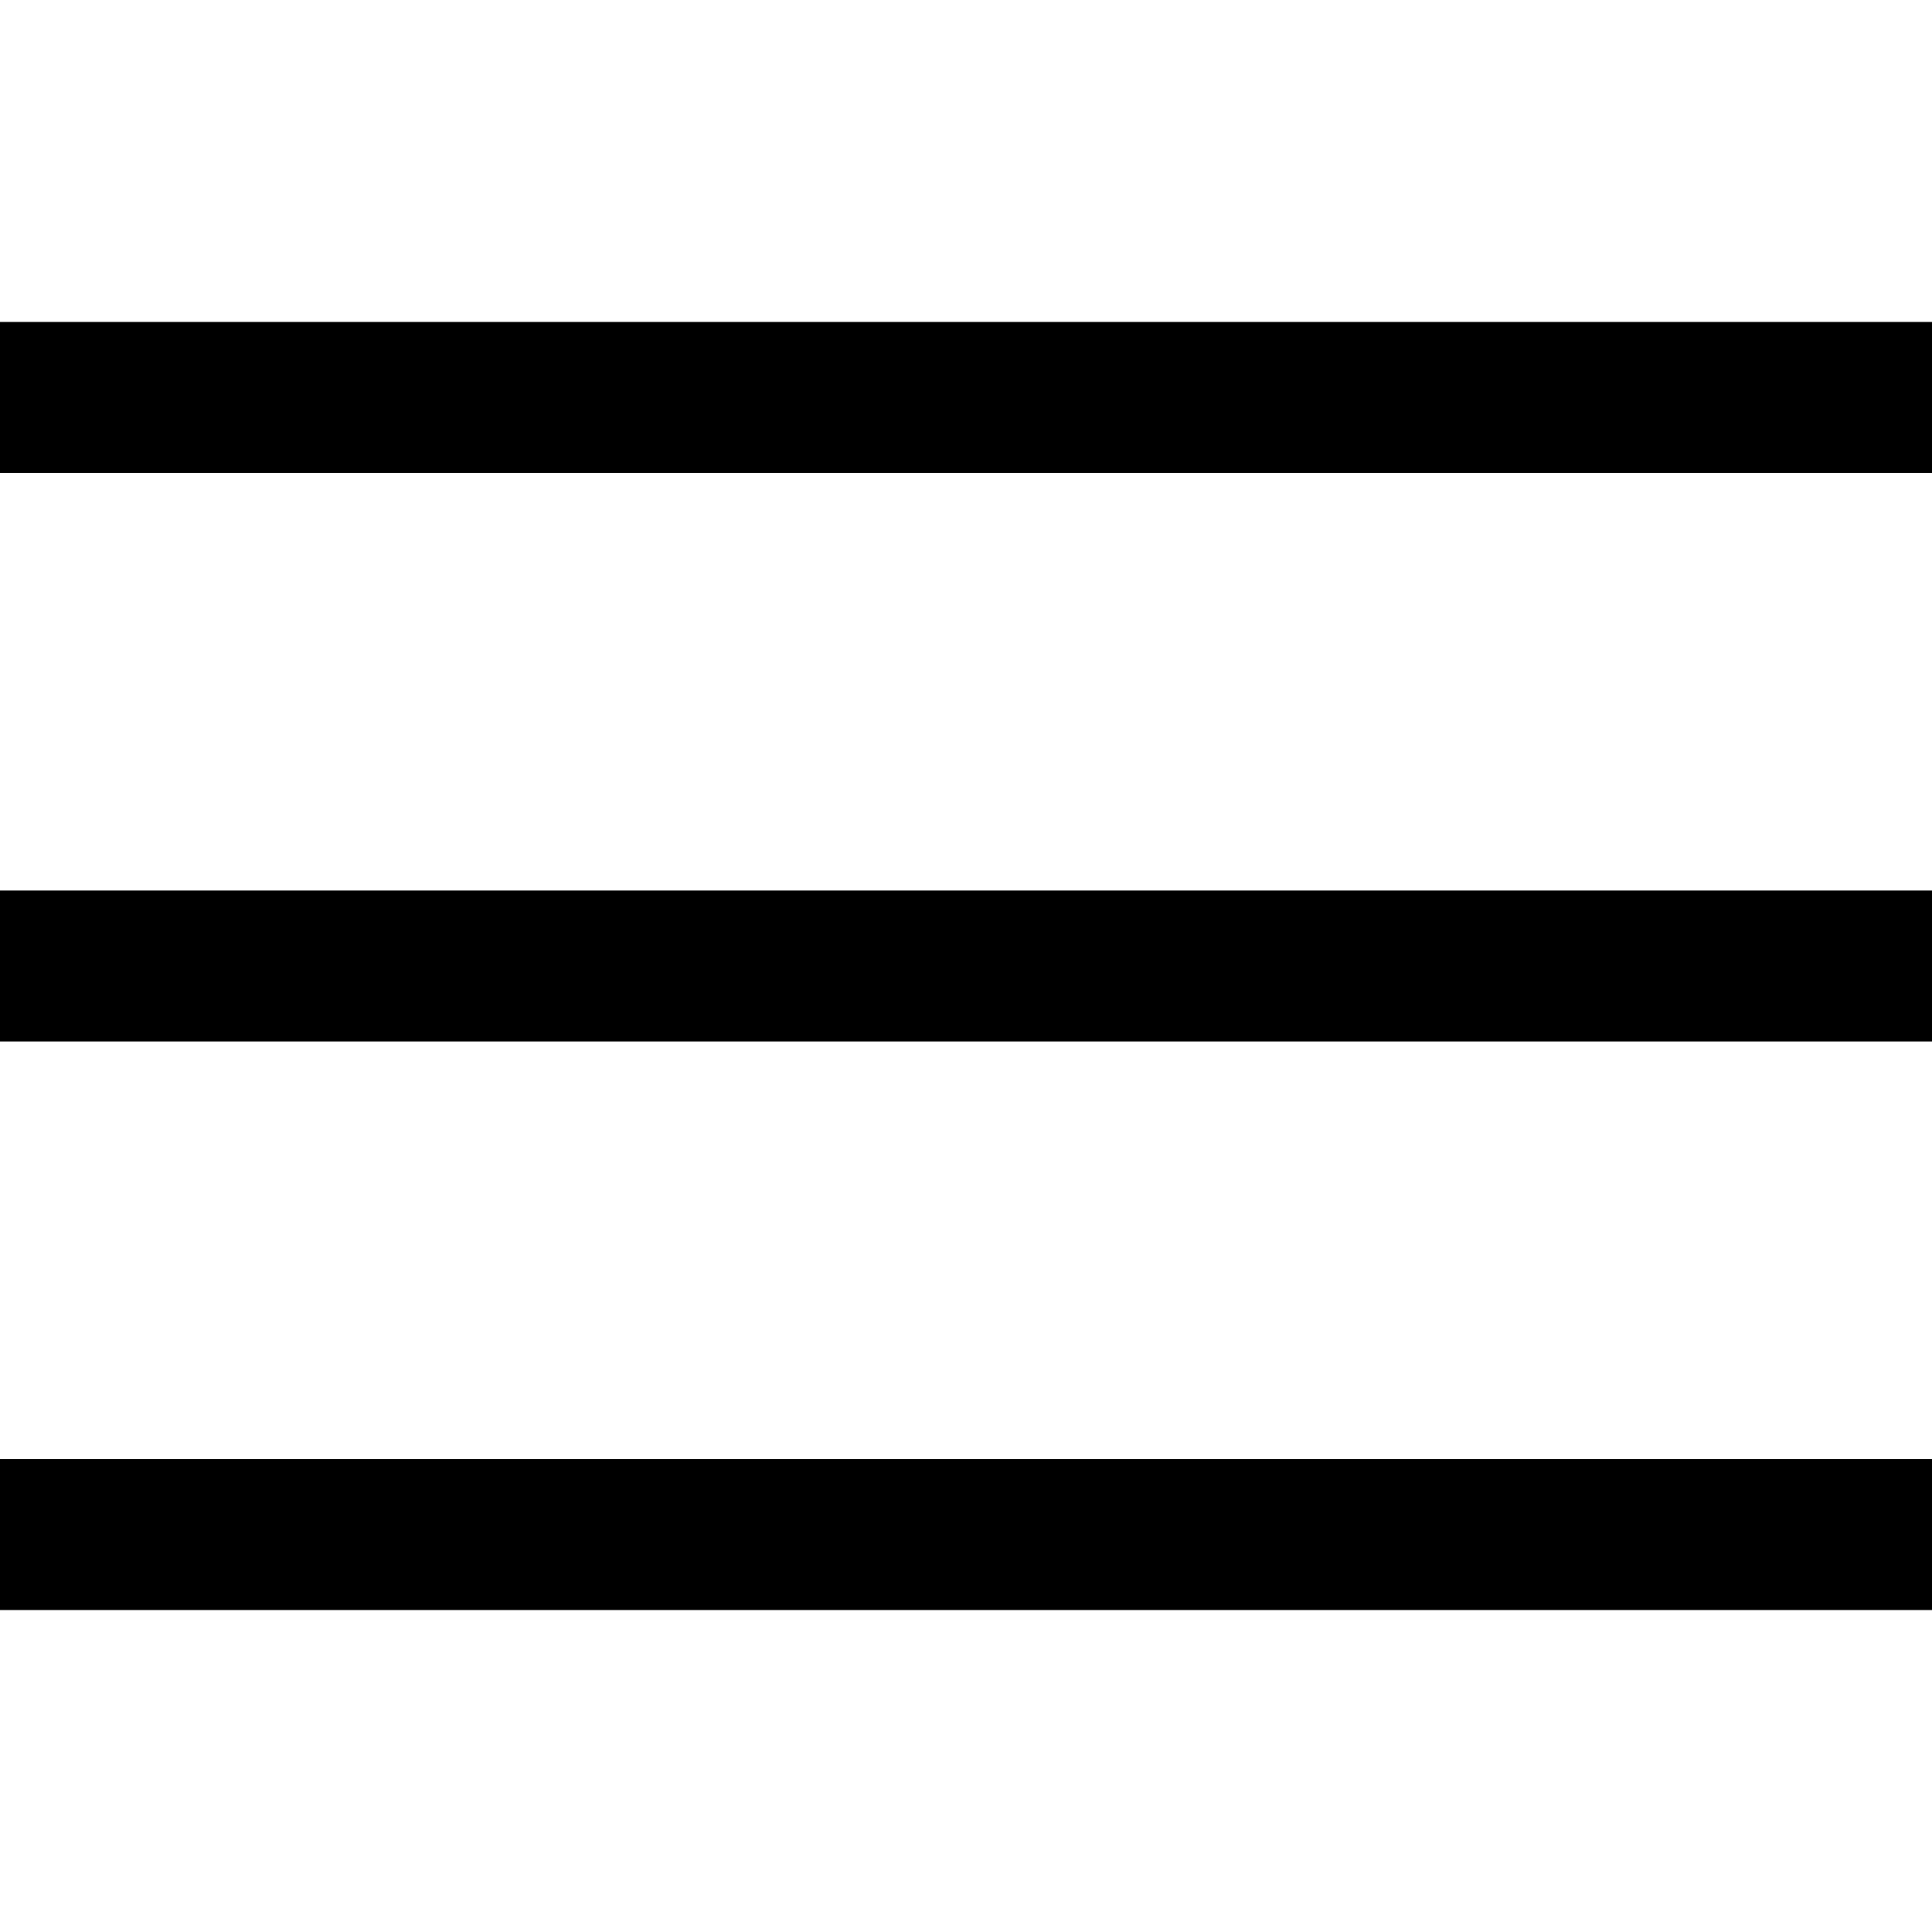
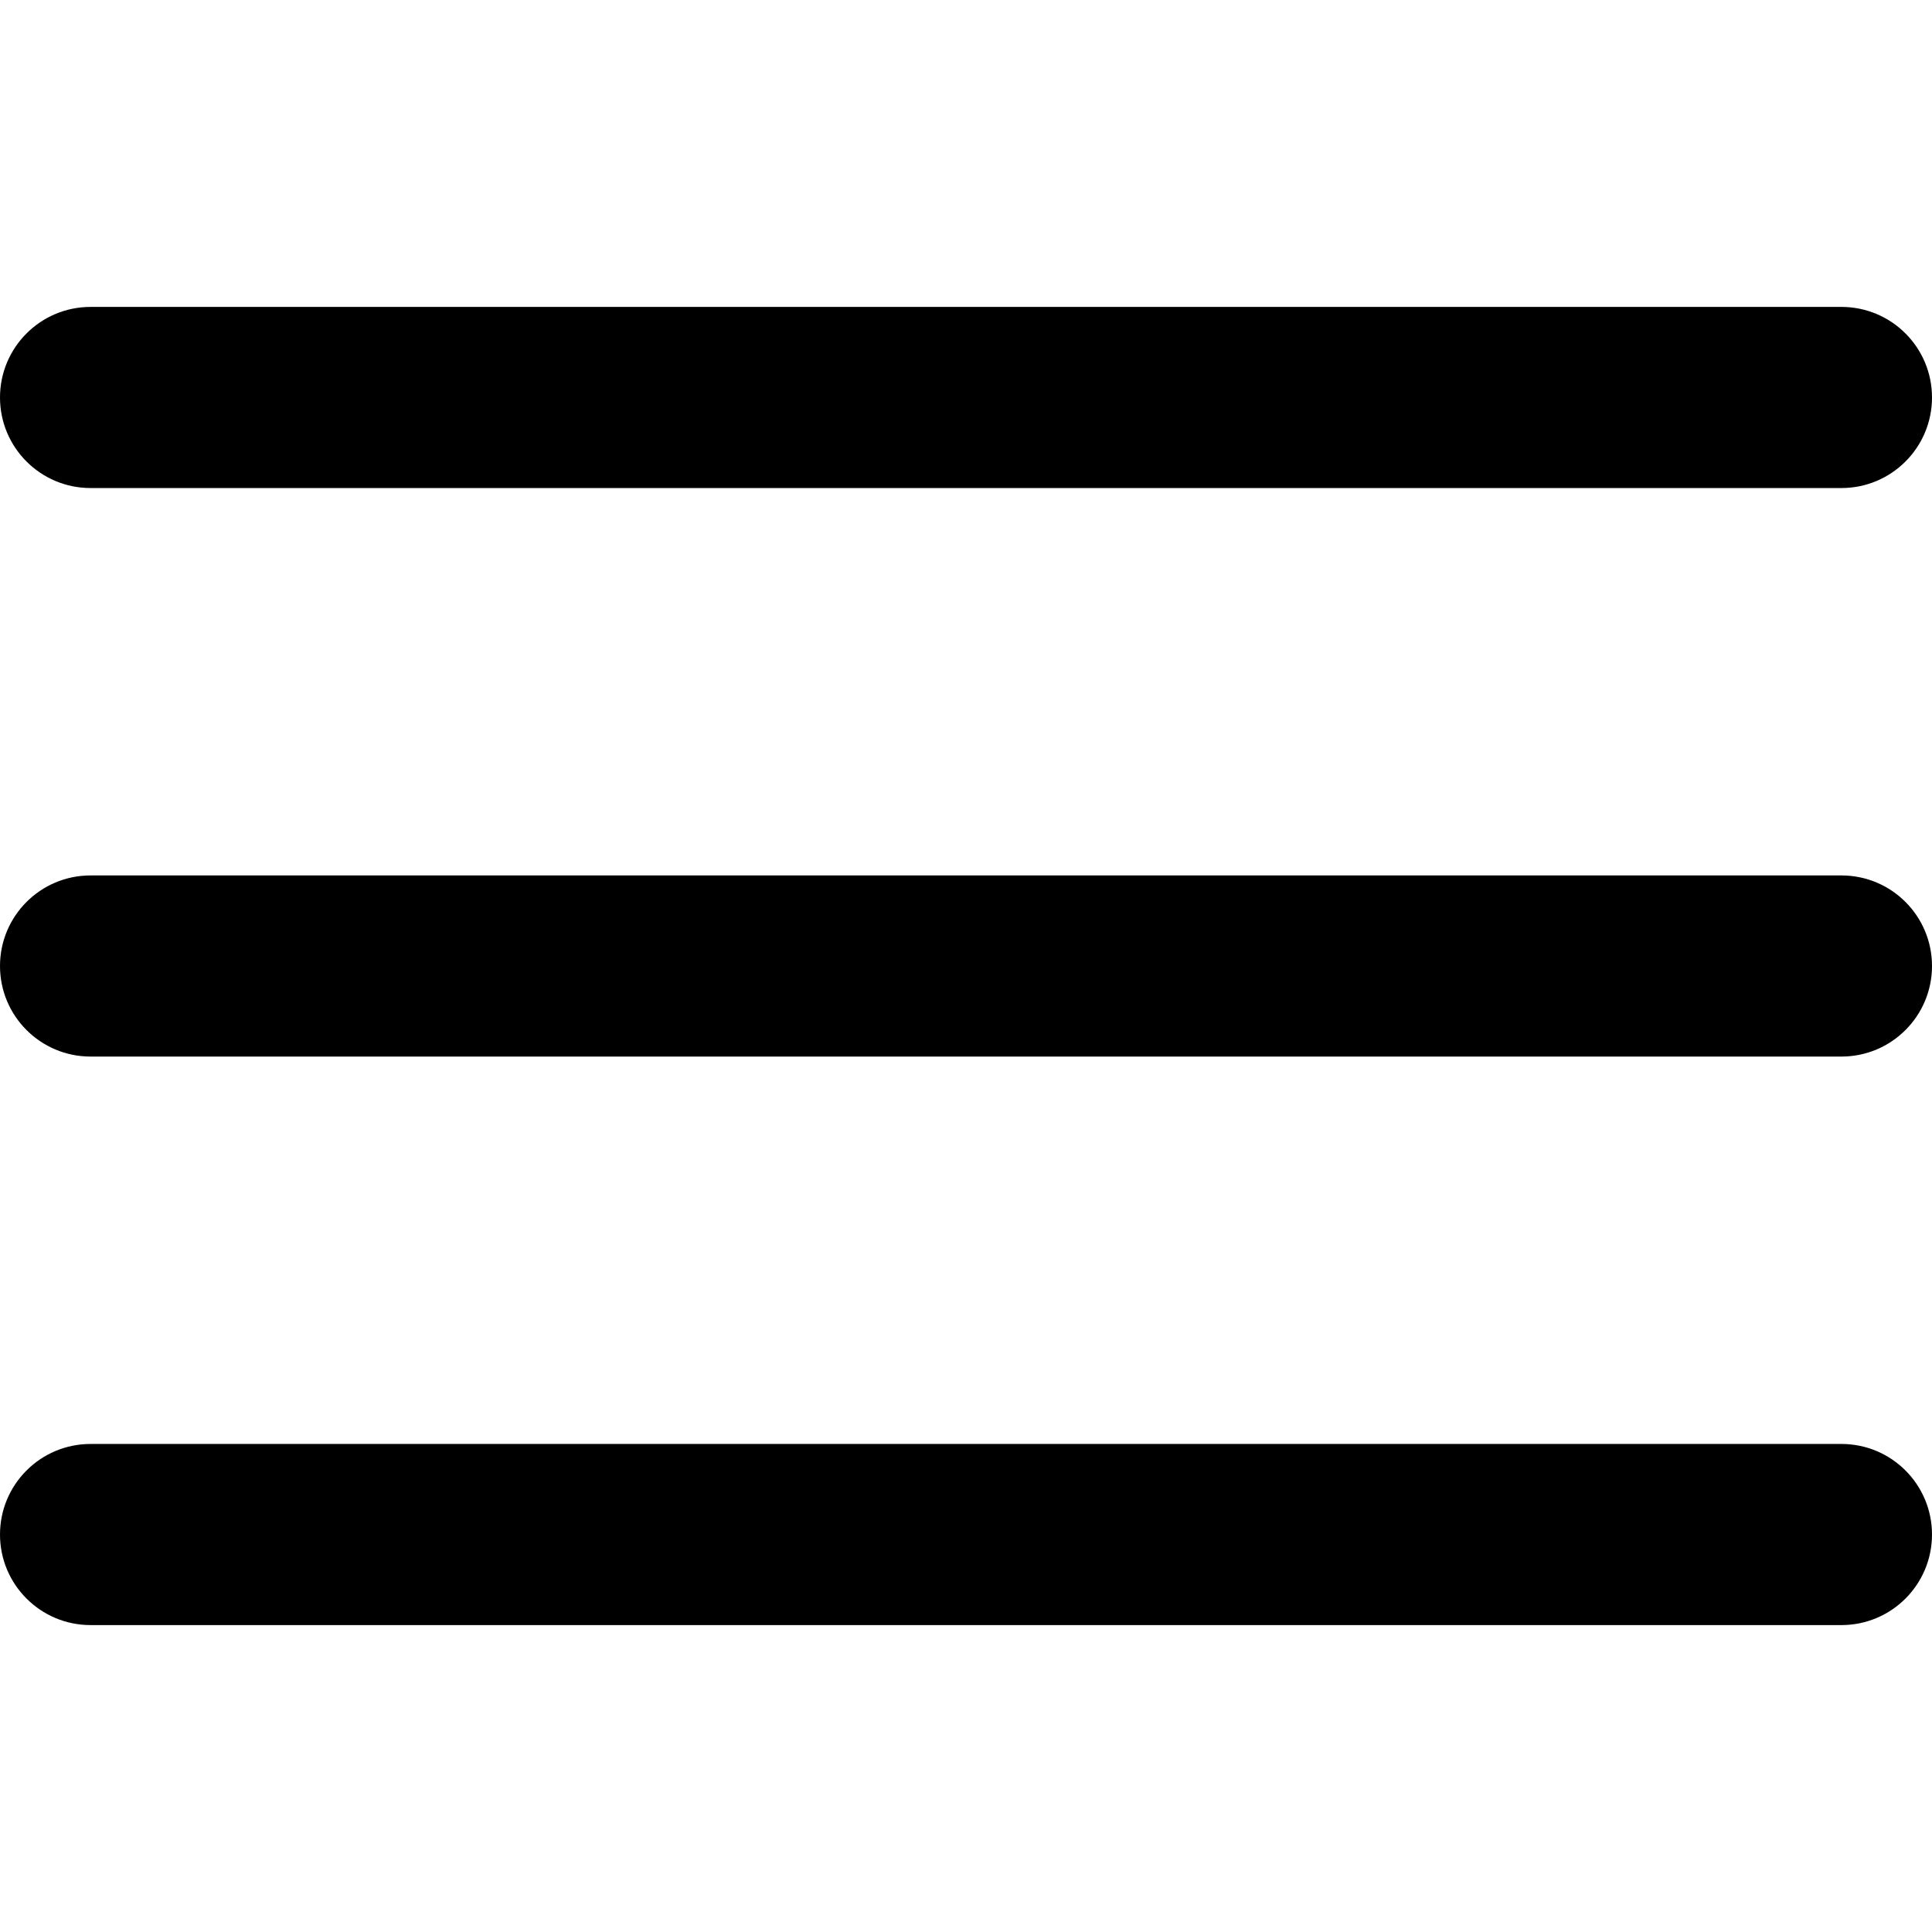
- <svg xmlns="http://www.w3.org/2000/svg" viewBox="0 0 512 512" version="1.1" id="svg158">
-   <defs id="defs149">
-     <style id="style147">.cls-1{stroke:#000;stroke-linecap:round;stroke-linejoin:round;stroke-width:32px;}</style>
-   </defs>
-   <g id="menu" style="display:none;opacity:0.367">
-     <line class="cls-1" x1="16" y1="256" x2="496" y2="256" id="line151" />
-     <line class="cls-1" x1="16" y1="112" x2="496" y2="112" id="line153" />
-     <line class="cls-1" x1="16" y1="400" x2="496" y2="400" id="line155" />
-   </g>
-   <path style="opacity:1;fill:none;stroke:#000000;stroke-width:40;stroke-opacity:1" d="M 0,105.333 H 512" id="path3294" />
-   <path style="opacity:1;fill:none;stroke:#000000;stroke-width:40;stroke-opacity:1" d="M 0,256 H 512" id="path3296" />
-   <path style="opacity:1;fill:none;stroke:#000000;stroke-width:40;stroke-opacity:1" d="M 0,406.667 H 512" id="path3298" />
+ <svg xmlns="http://www.w3.org/2000/svg" id="layer1" viewBox="0 0 64 64">
+   <path d="m61,53.833H3c-1.657,0-3-1.343-3-3h0c0-1.657,1.343-3,3-3h58c1.657,0,3,1.343,3,3h0c0,1.657-1.343,3-3,3Zm0-18.833H3c-1.657,0-3-1.343-3-3h0c0-1.657,1.343-3,3-3h58c1.657,0,3,1.343,3,3h0c0,1.657-1.343,3-3,3Zm0-18.833H3c-1.657,0-3-1.343-3-3h0c0-1.657,1.343-3,3-3h58c1.657,0,3,1.343,3,3h0c0,1.657-1.343,3-3,3Z" />
</svg>
